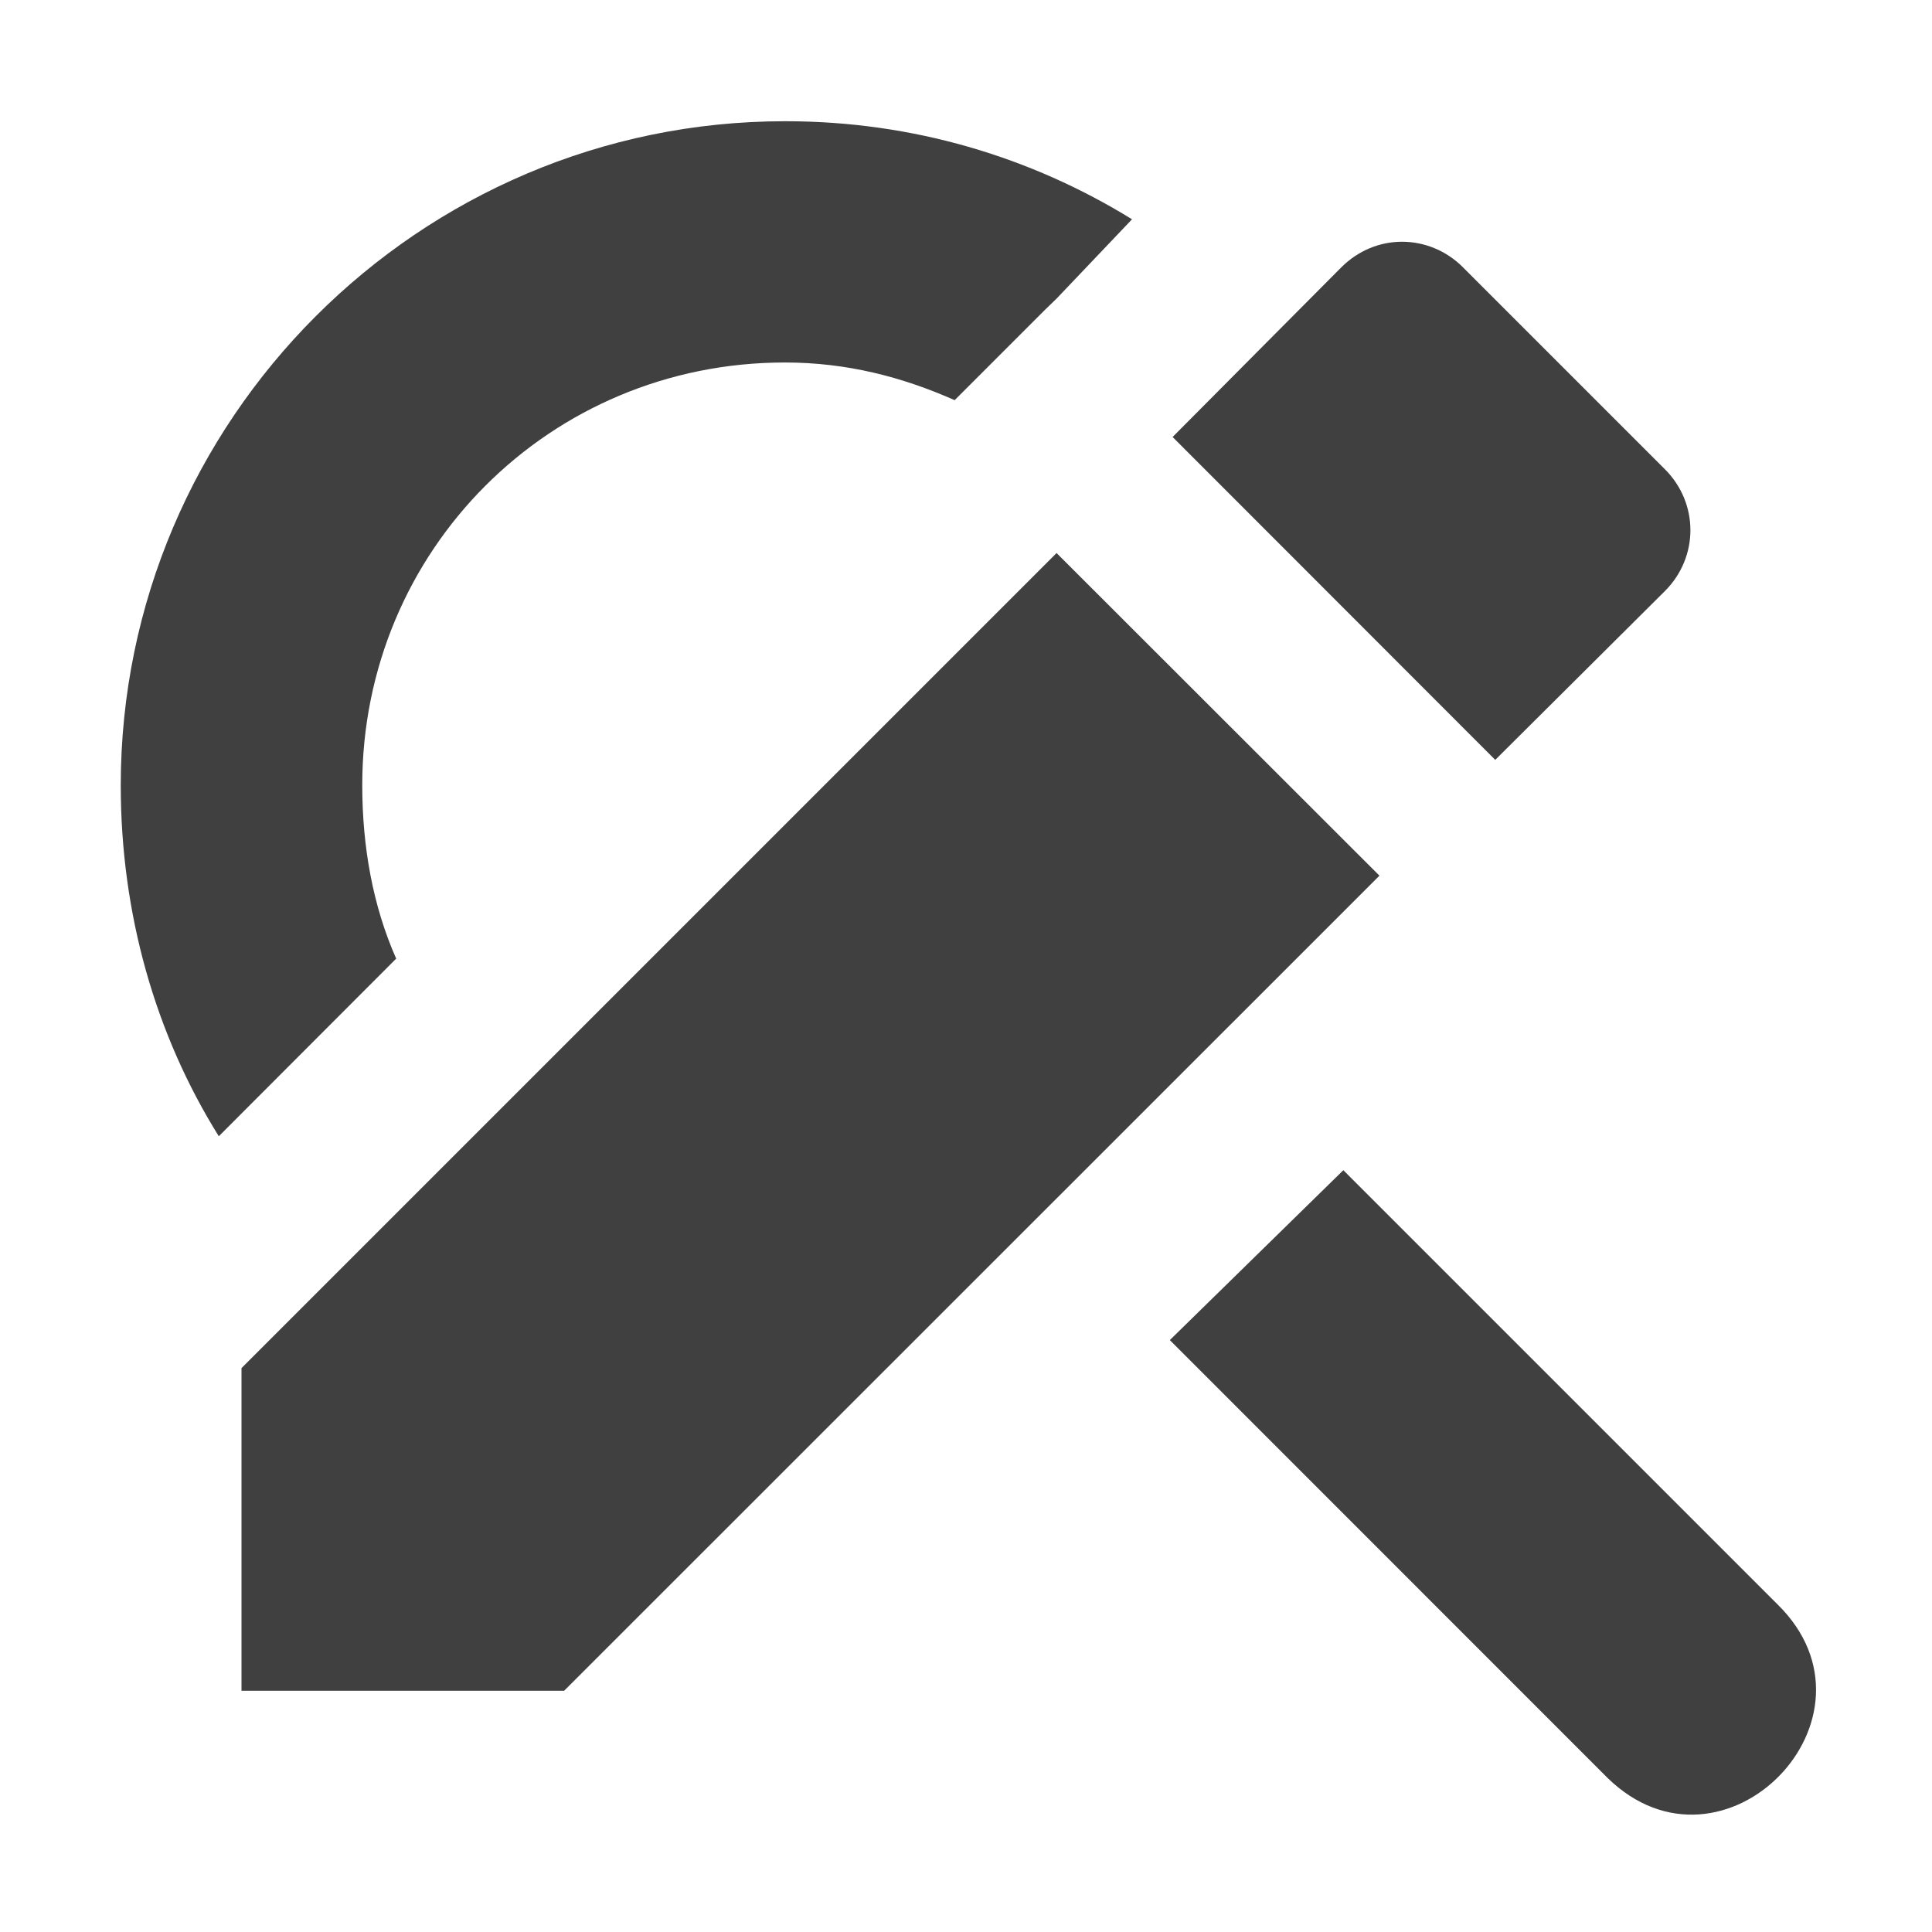
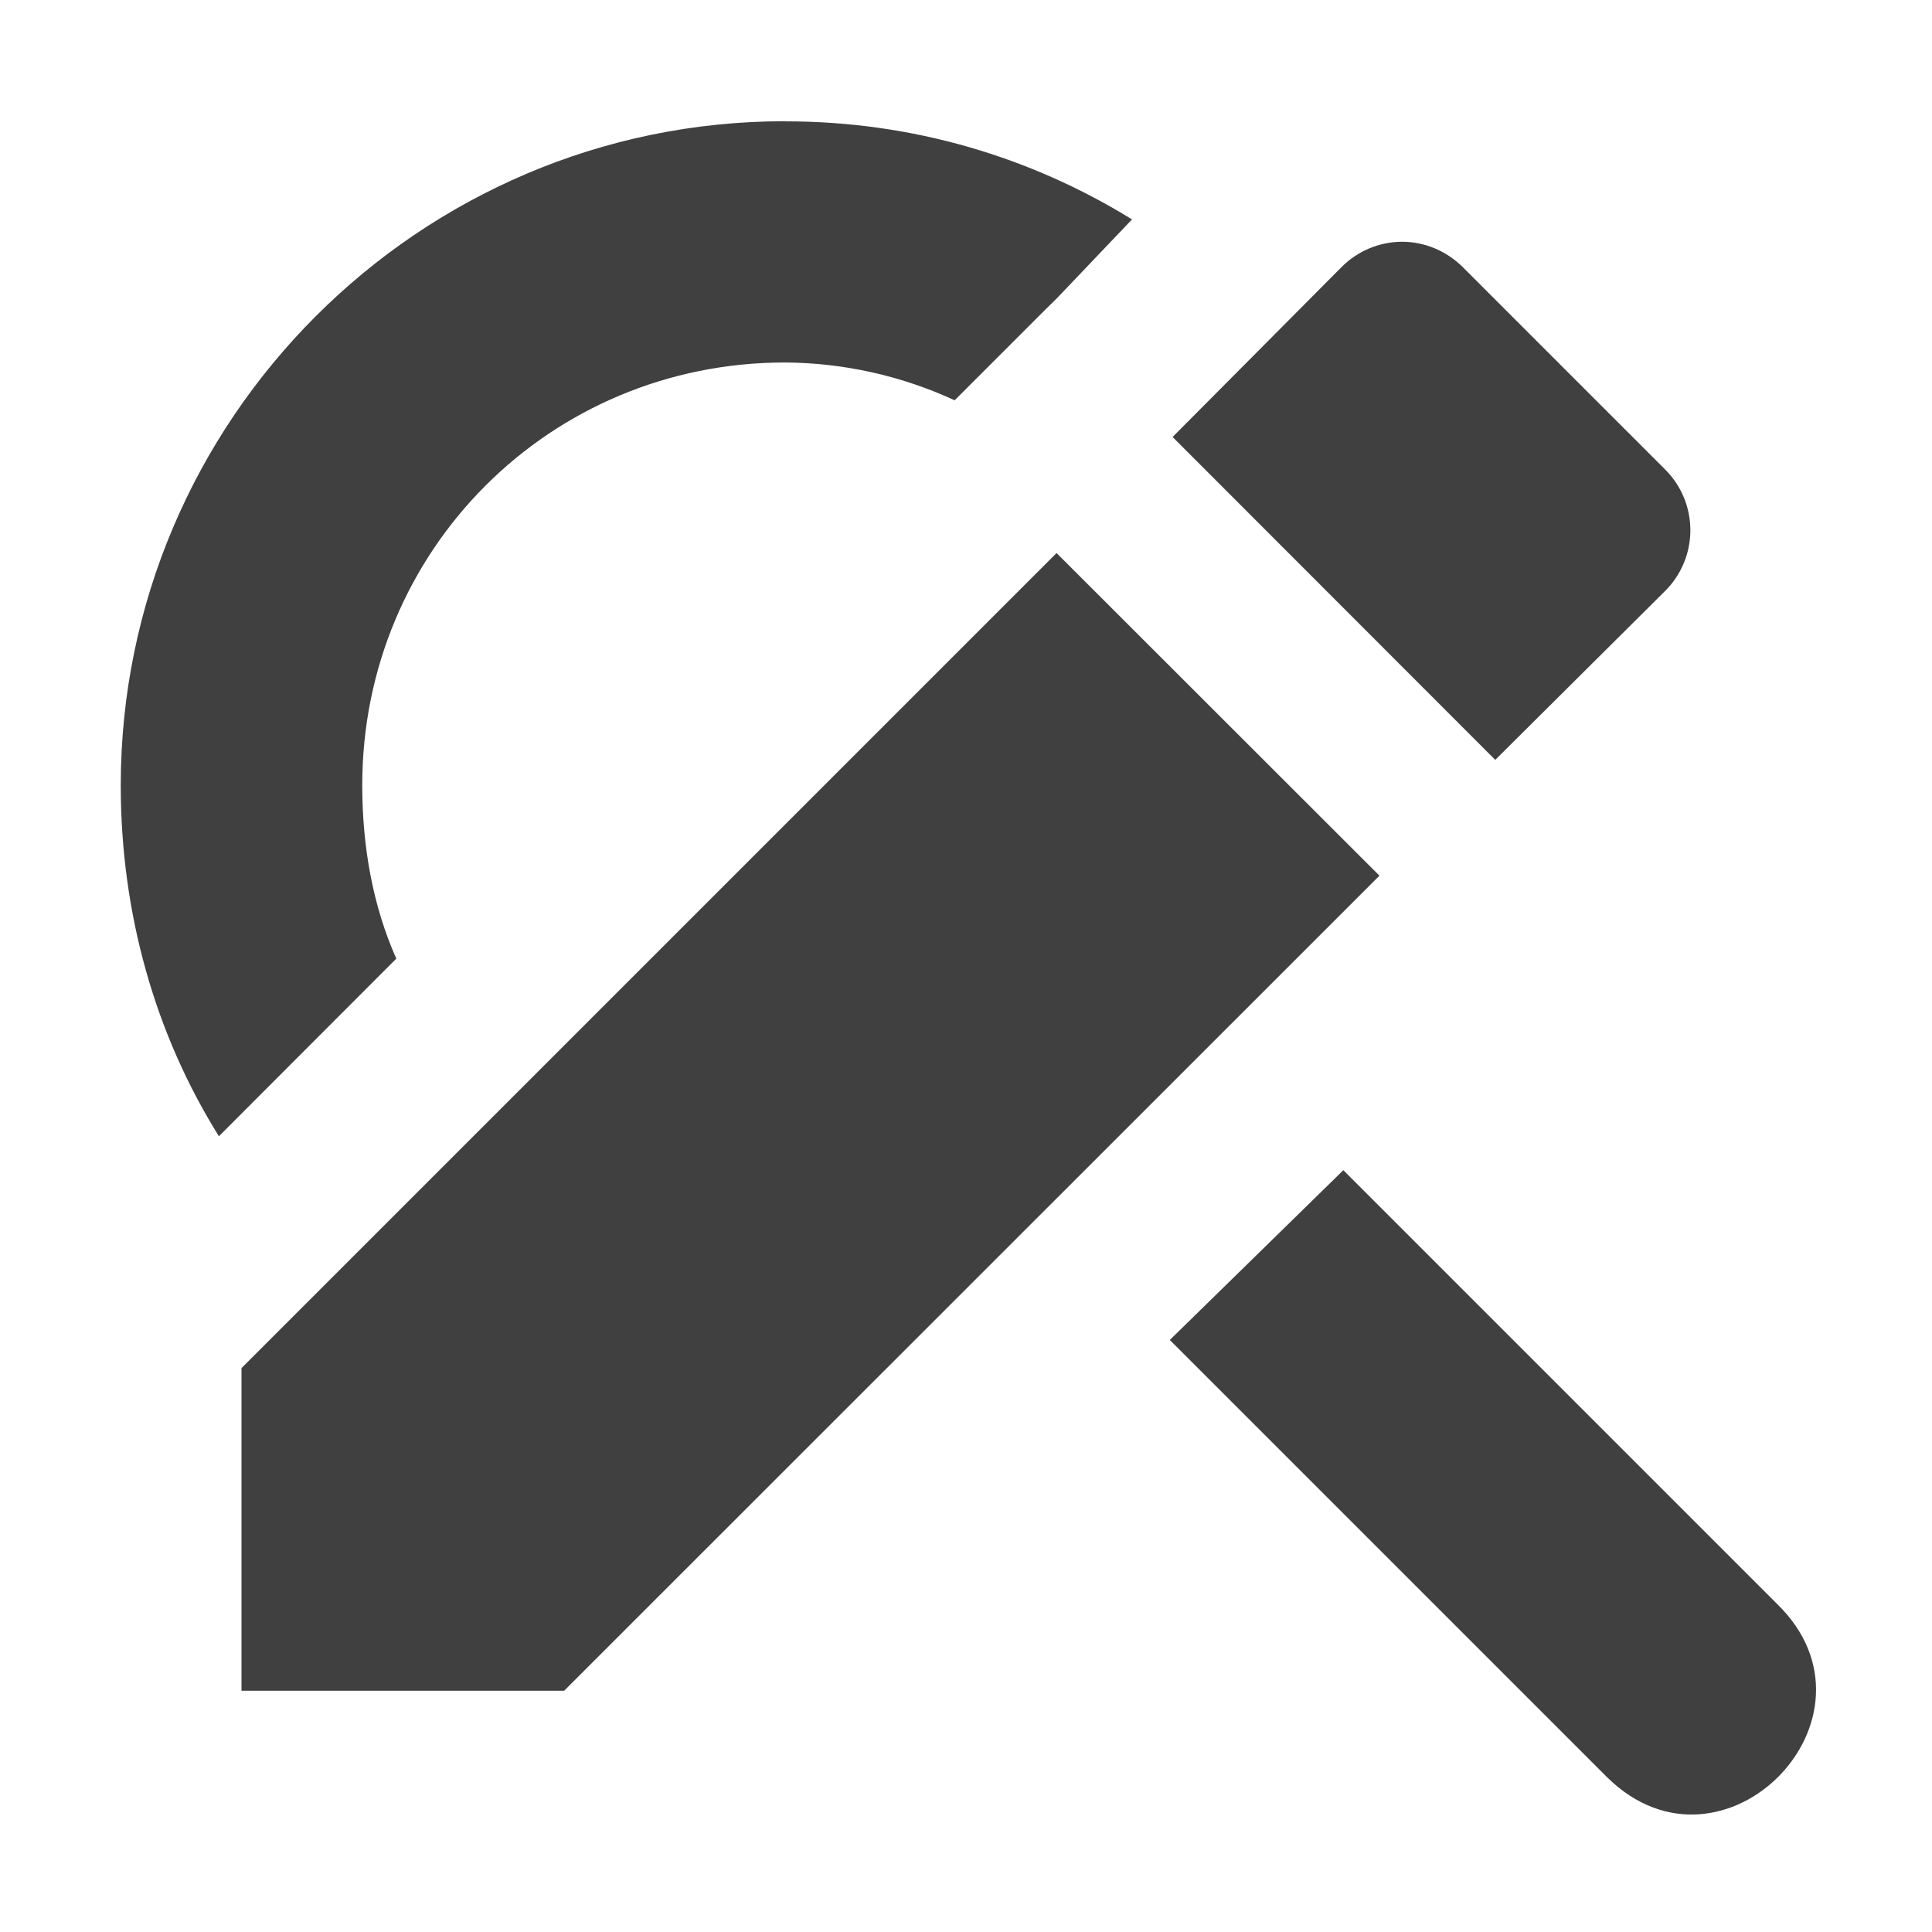
- <svg xmlns="http://www.w3.org/2000/svg" width="16" height="16" viewBox="0 0 16 16">
-   <defs>
-     <style id="current-color-scheme" type="text/css">
-    .ColorScheme-Text { color:#404040; } .ColorScheme-Highlight { color:#5294e2; }
-   </style>
-   </defs>
-   <path style="fill:currentColor" class="ColorScheme-Text" d="M 6.5 1.004 C 3.471 1.004 1 3.479 1 6.504 C 1 7.566 1.286 8.567 1.812 9.41 L 3.281 7.939 C 3.088 7.503 3 7.013 3 6.502 C 3 4.557 4.553 3.002 6.5 3.002 C 7.012 3.002 7.47 3.121 7.906 3.314 L 8.656 2.564 L 8.75 2.473 L 9.375 1.816 C 8.535 1.298 7.556 1.004 6.506 1.004 L 6.5 1.004 z M 11.611 2.002 C 11.429 2.002 11.249 2.073 11.107 2.215 L 9.711 3.619 L 12.383 6.293 L 13.787 4.896 C 14.07 4.614 14.07 4.167 13.787 3.885 L 12.117 2.215 C 11.976 2.073 11.793 2.002 11.611 2.002 z M 8.75 4.58 L 2 11.33 L 2 14.002 L 4.672 14.002 L 11.424 7.252 L 8.75 4.58 z M 11.125 9.691 L 9.688 11.098 L 13.312 14.723 C 14.271 15.661 15.678 14.223 14.719 13.285 L 11.125 9.691 z" />
+ <svg xmlns="http://www.w3.org/2000/svg" height="16" width="16">
+   <path d="m6.5 1.004c-3.029 0-5.5 2.475-5.5 5.5 0 1.062.286 2.063.813 2.906l1.469-1.471c-.194-.436-.282-.926-.282-1.437 0-1.945 1.553-3.5 3.5-3.5a3.4 3.4 0 0 1 1.406.313l.75-.75.094-.092.625-.656c-.84-.518-1.819-.812-2.869-.812h-.006zm5.111.998a.71.71 0 0 0 -.504.213l-1.396 1.404 2.672 2.674 1.404-1.396a.71.71 0 0 0 0-1.012l-1.67-1.67c-.141-.141-.324-.213-.506-.213zm-2.861 2.578-6.75 6.75v2.672h2.672l6.752-6.75zm2.375 5.111-1.437 1.406 3.625 3.625c.958.938 2.365-.5 1.406-1.437z" fill="#404040" />
</svg>
